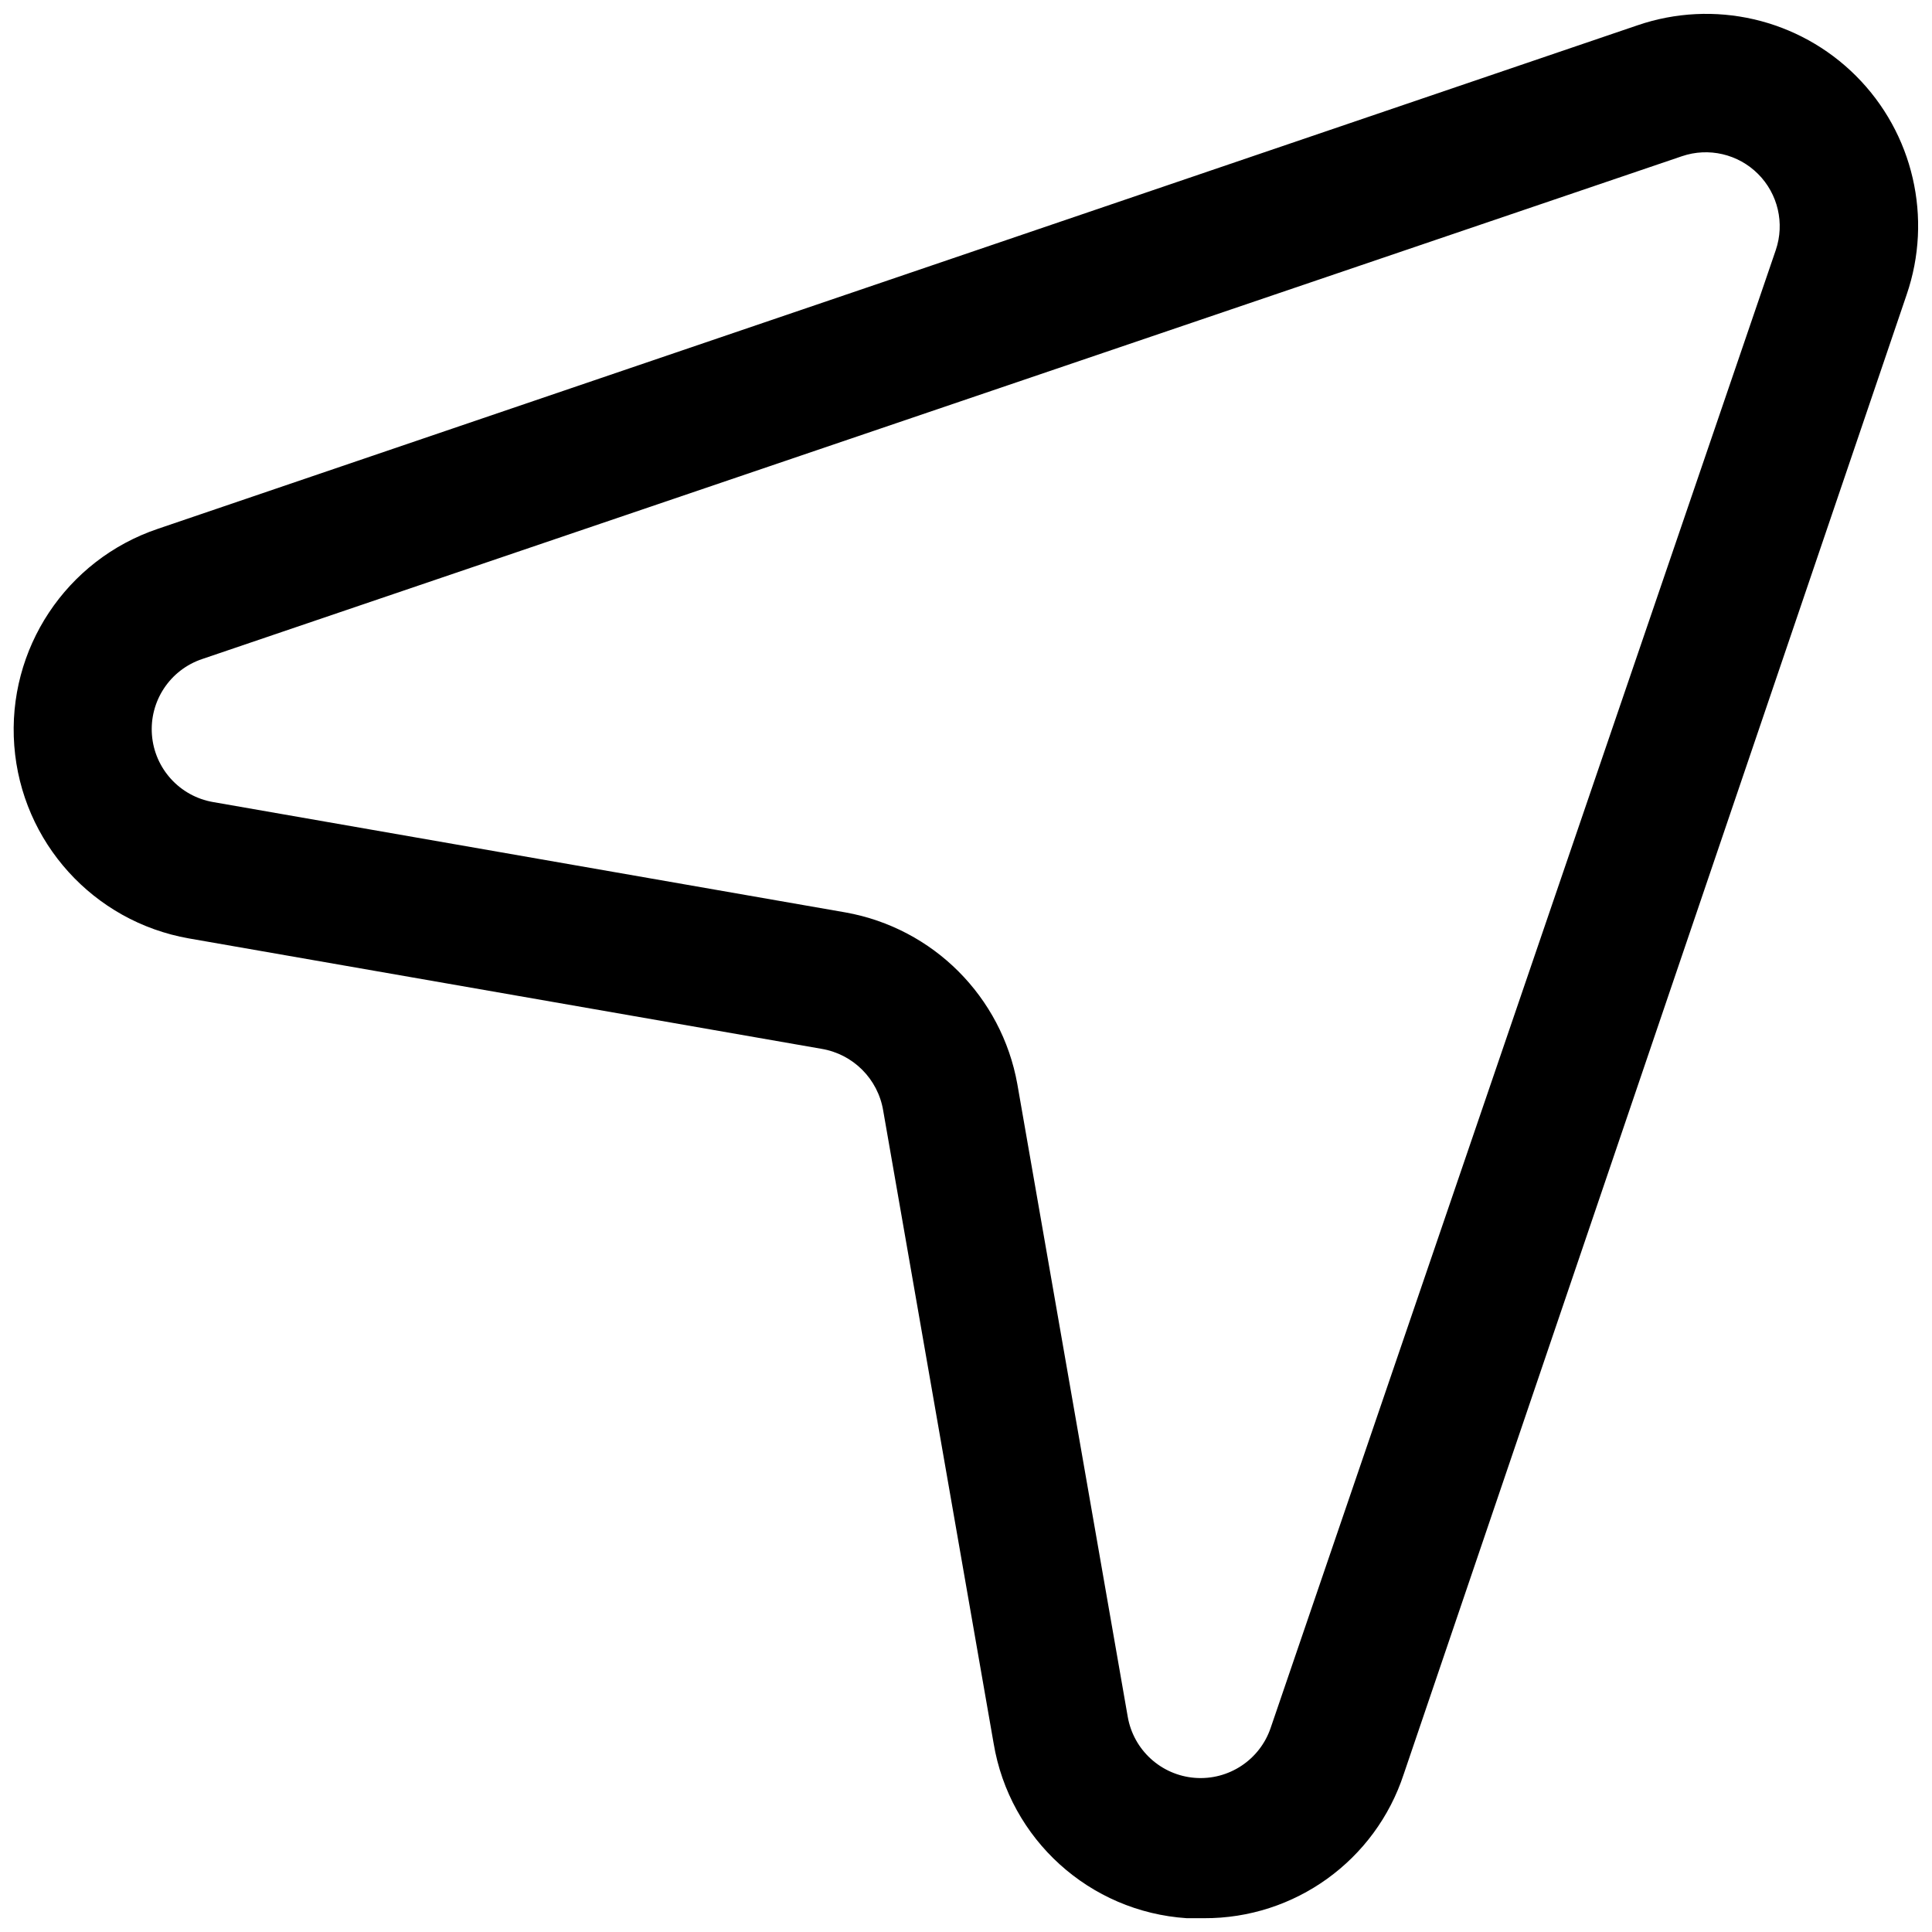
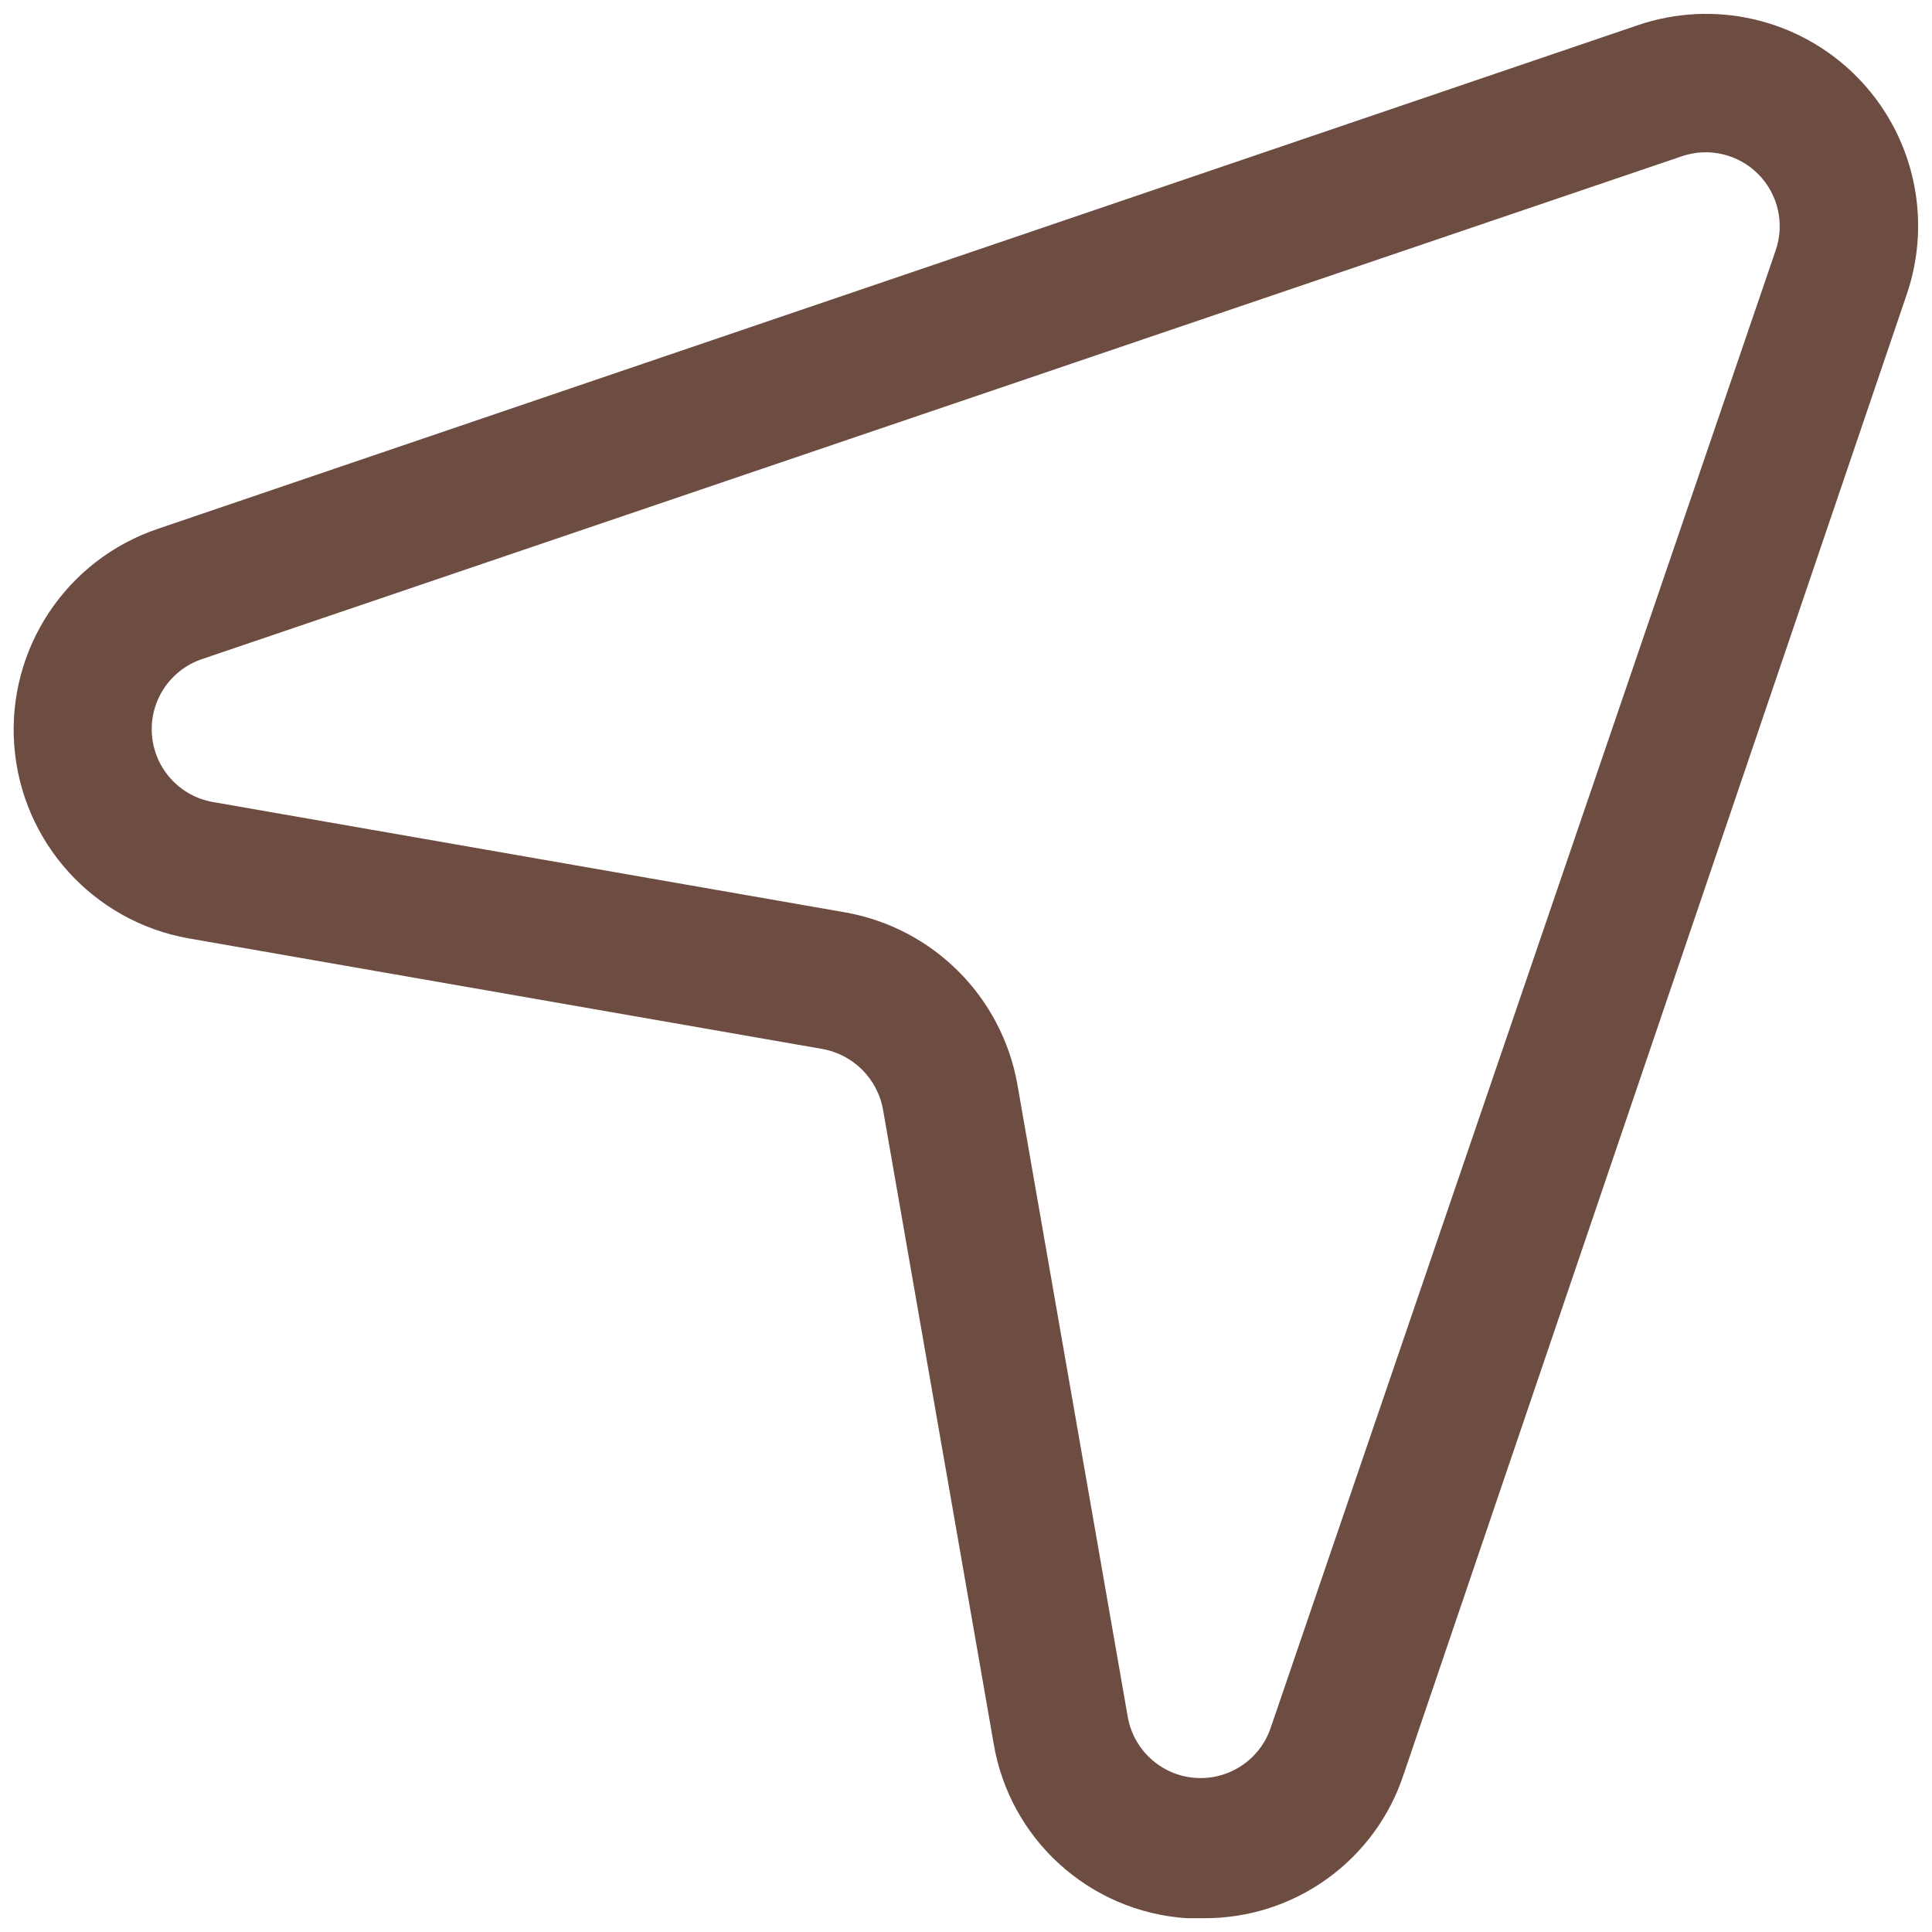
- <svg xmlns="http://www.w3.org/2000/svg" fill="#000000" width="800px" height="800px" viewBox="0 0 35 35" data-name="Layer 2" id="Layer_2">
+ <svg xmlns="http://www.w3.org/2000/svg" fill="#6d4c41" width="48px" height="48px" viewBox="0 0 35 35" data-name="Layer 2" id="Layer_2">
  <path d="M21.81,34.75H21.5A3.8,3.8,0,0,1,18,31.58L16,20.12A1.36,1.36,0,0,0,14.88,19L3.42,17a3.84,3.84,0,0,1-.56-7.42L29.66.46h0a3.84,3.84,0,0,1,4.88,4.88l-9.11,26.8A3.79,3.79,0,0,1,21.81,34.75ZM30.47,2.83,3.66,11.94a1.34,1.34,0,0,0,.2,2.59l11.46,2a3.85,3.85,0,0,1,3.11,3.11l2,11.46a1.34,1.34,0,0,0,2.59.2L32.17,4.53a1.34,1.34,0,0,0-1.7-1.7Z" />
</svg>
